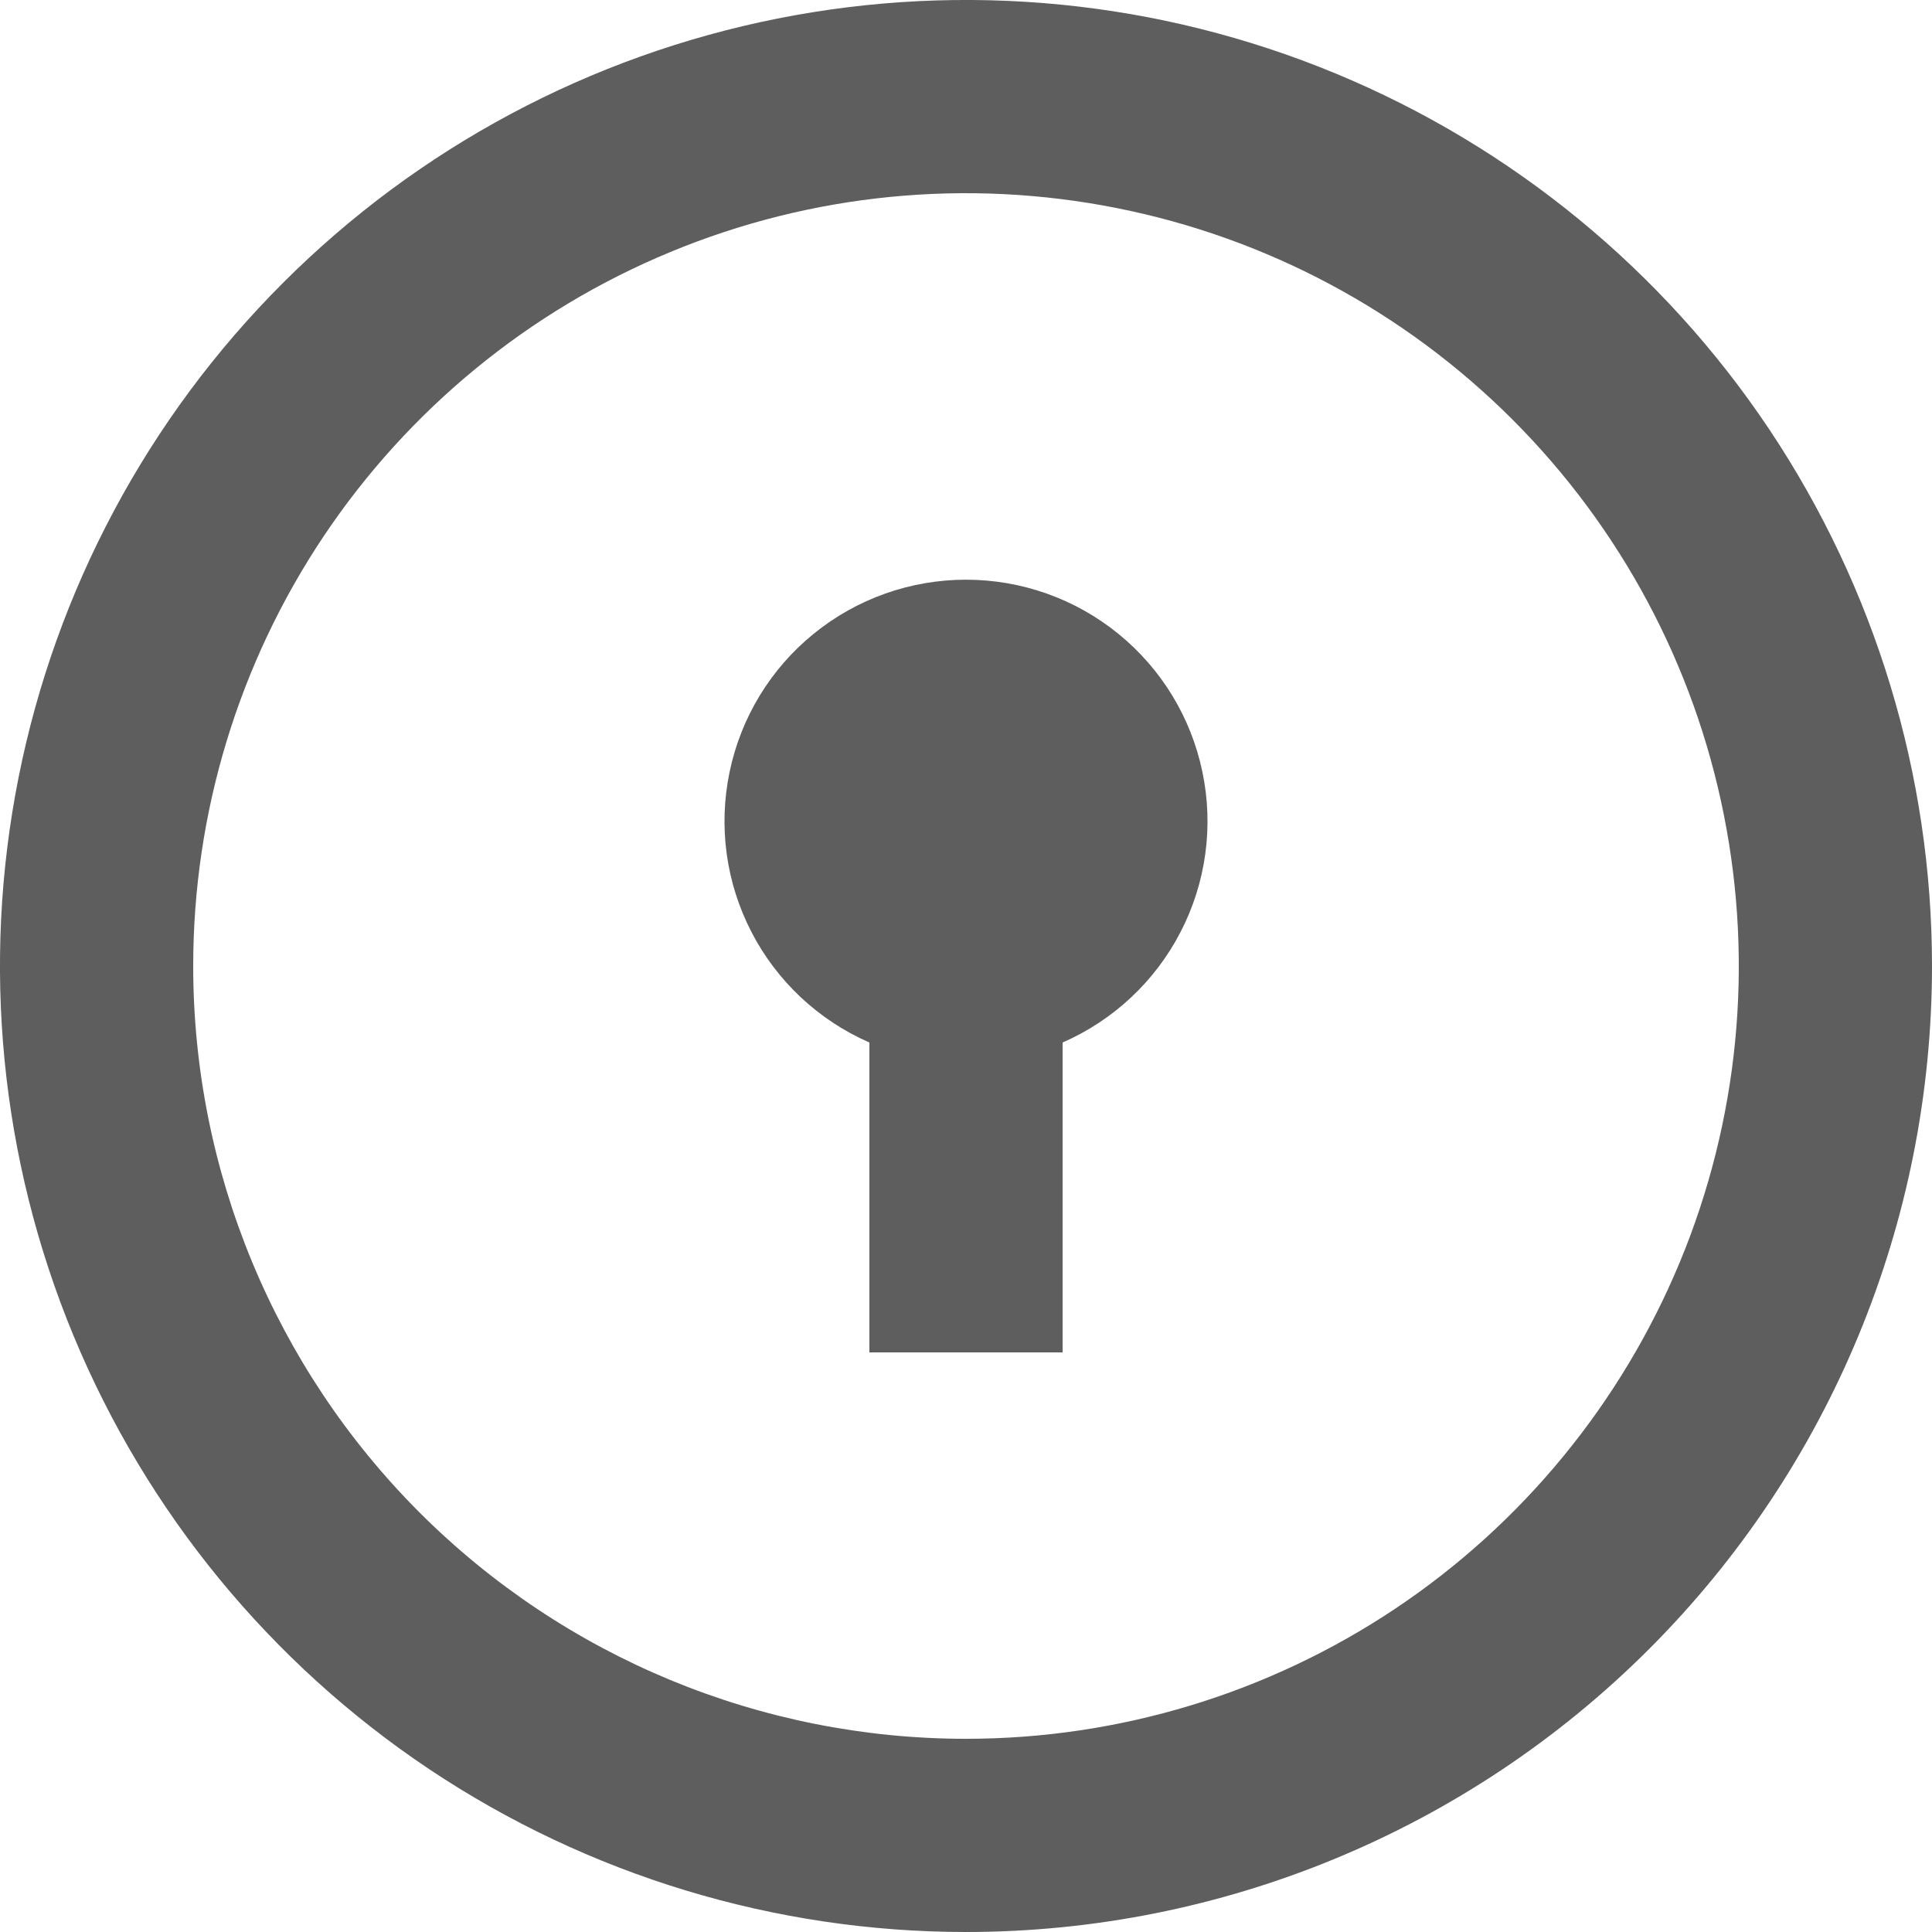
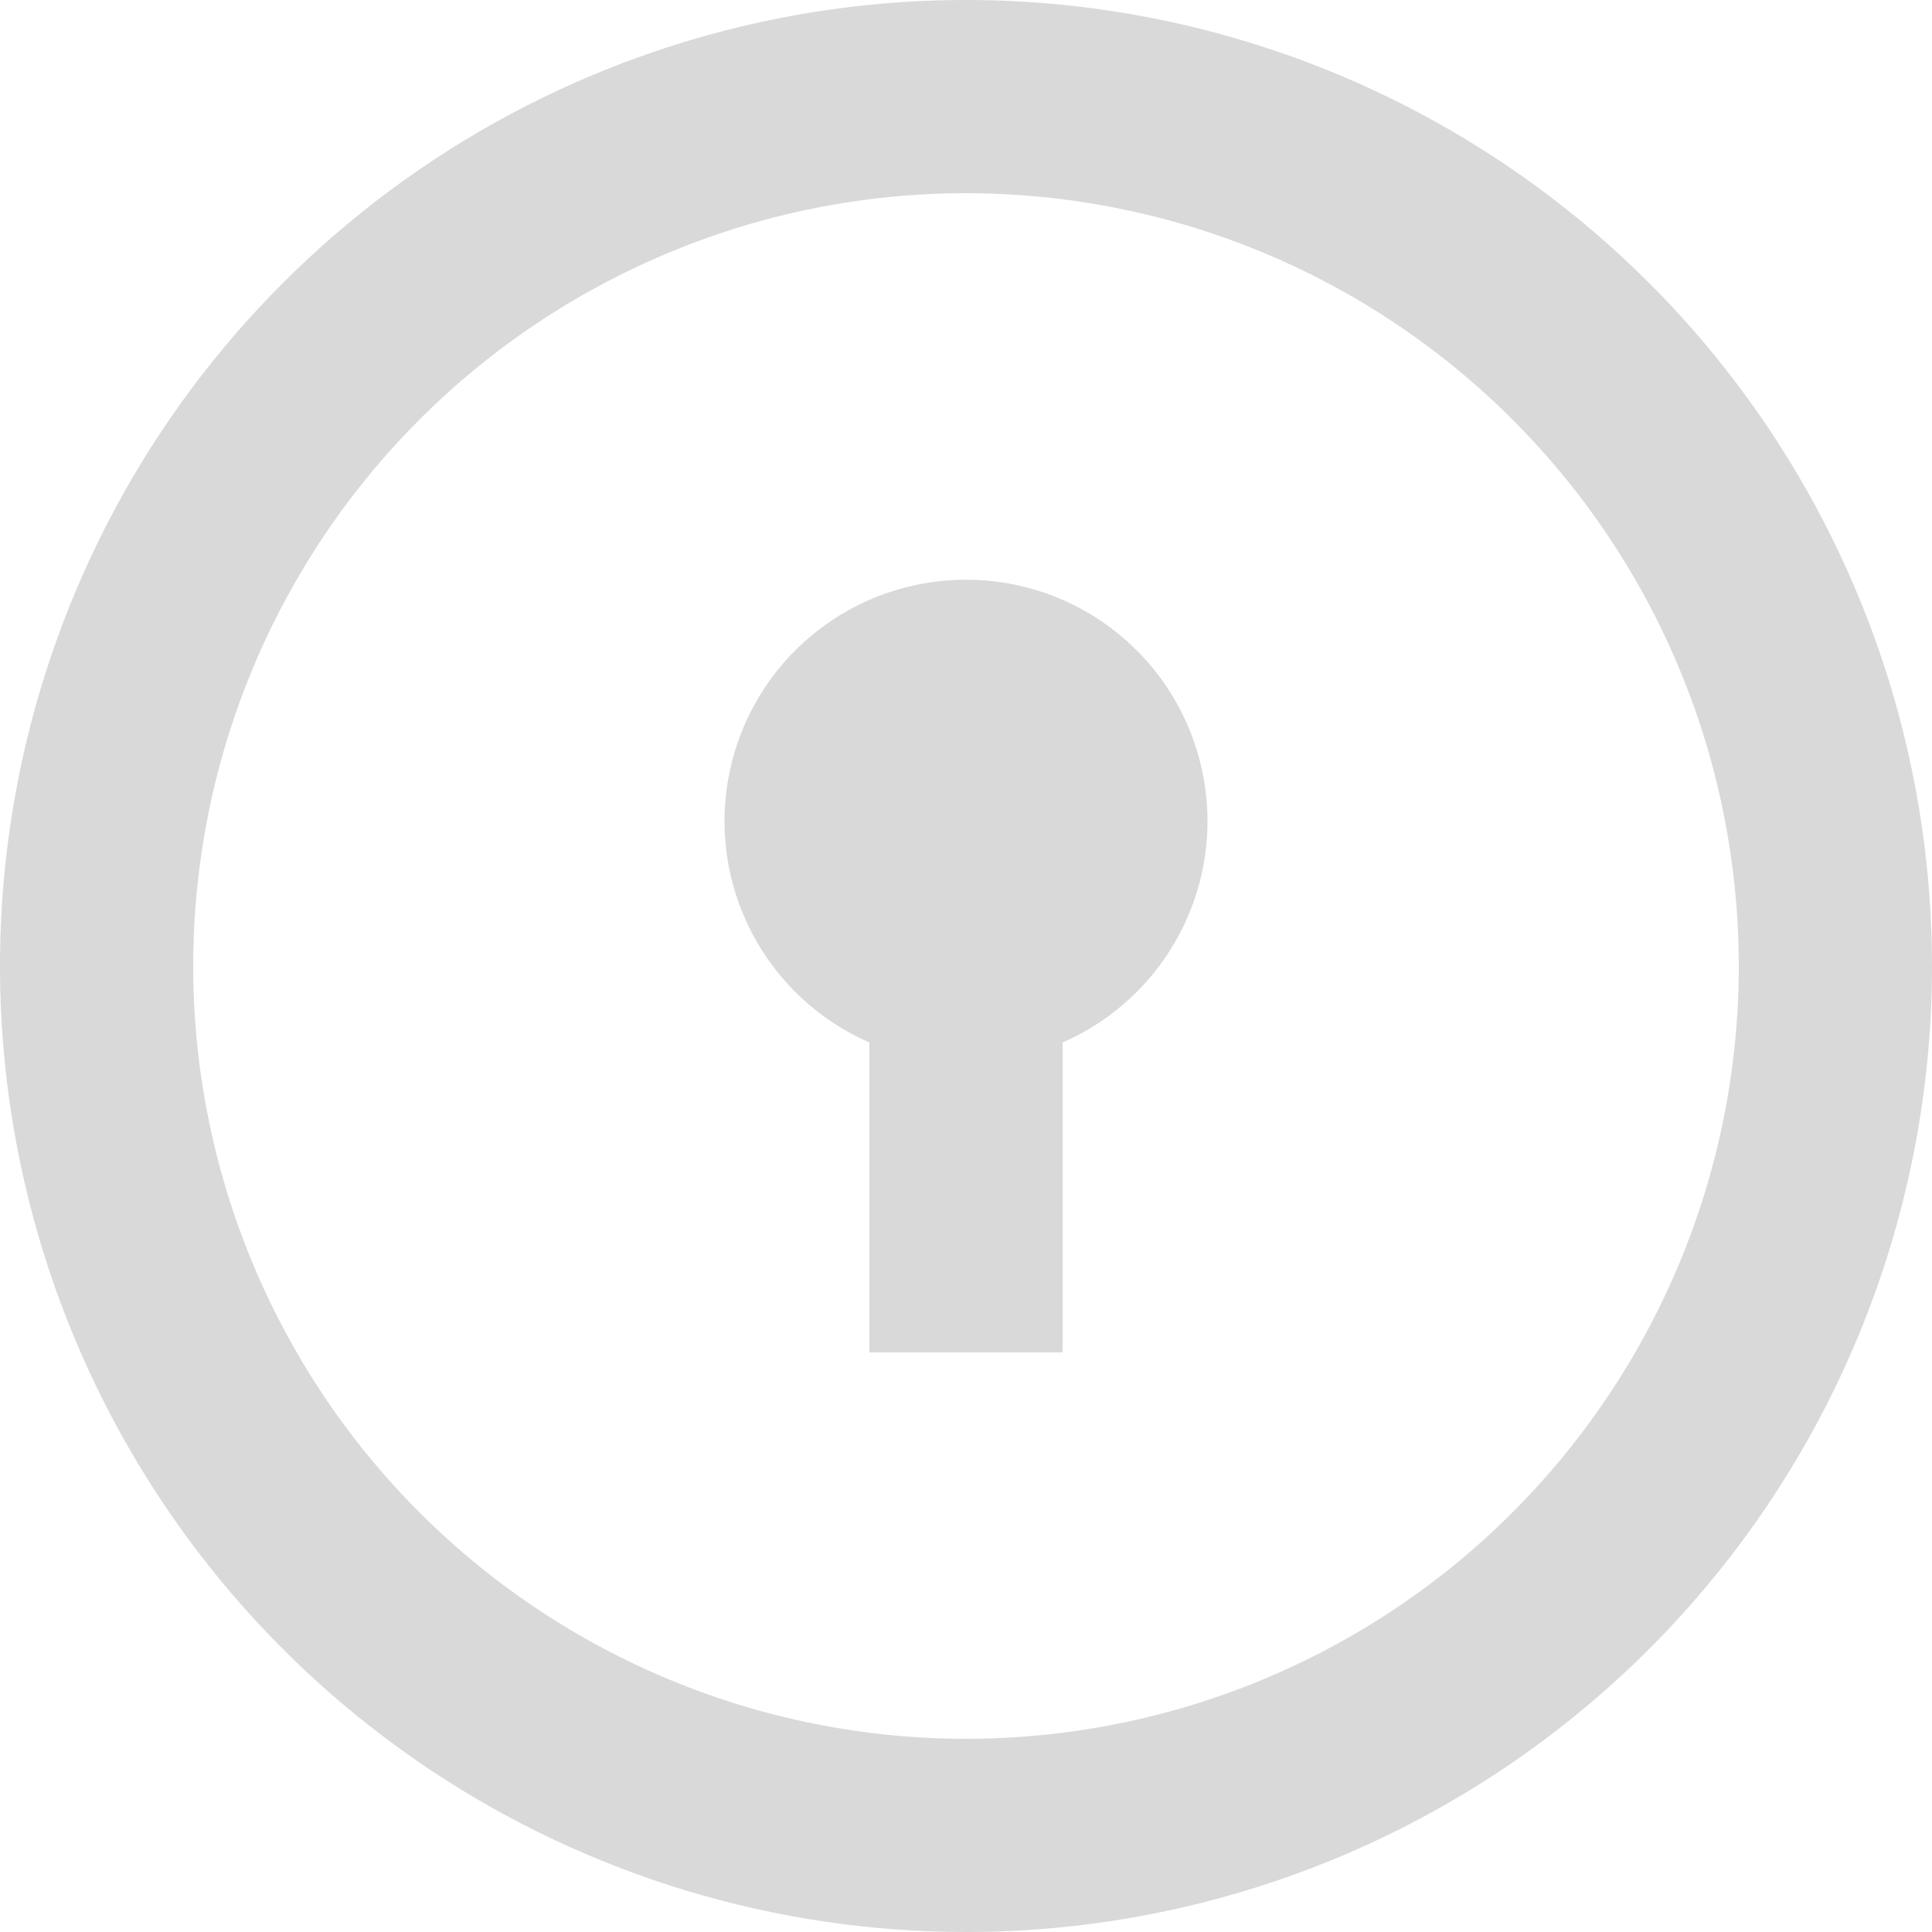
<svg xmlns="http://www.w3.org/2000/svg" width="20" height="20" viewBox="0 0 20 20" fill="none">
-   <path d="M10 20C8.022 20 6.089 19.413 4.444 18.315C2.8 17.216 1.518 15.654 0.761 13.827C0.004 12 -0.194 9.989 0.192 8.049C0.578 6.109 1.53 4.327 2.929 2.929C4.327 1.53 6.109 0.578 8.049 0.192C9.989 -0.194 12 0.004 13.827 0.761C15.654 1.518 17.216 2.8 18.315 4.444C19.413 6.089 20 8.022 20 10C20 12.652 18.946 15.196 17.071 17.071C15.196 18.946 12.652 20 10 20ZM10 18C11.582 18 13.129 17.531 14.445 16.652C15.76 15.773 16.785 14.523 17.391 13.062C17.997 11.6 18.155 9.991 17.846 8.439C17.538 6.887 16.776 5.462 15.657 4.343C14.538 3.224 13.113 2.462 11.561 2.154C10.009 1.845 8.4 2.003 6.939 2.609C5.477 3.214 4.227 4.24 3.348 5.555C2.469 6.871 2 8.418 2 10C2 12.122 2.843 14.157 4.343 15.657C5.843 17.157 7.878 18 10 18ZM9 10.792C8.474 10.562 8.042 10.158 7.779 9.648C7.515 9.138 7.435 8.552 7.553 7.99C7.67 7.428 7.977 6.923 8.423 6.561C8.869 6.198 9.426 6.001 10 6.001C10.574 6.001 11.131 6.198 11.577 6.561C12.023 6.923 12.33 7.428 12.447 7.99C12.565 8.552 12.485 9.138 12.221 9.648C11.958 10.158 11.526 10.562 11 10.792V14H9V10.792Z" fill="#5E5E5E" />
+   <path d="M10 20C8.022 20 6.089 19.413 4.444 18.315C2.8 17.216 1.518 15.654 0.761 13.827C0.004 12 -0.194 9.989 0.192 8.049C0.578 6.109 1.53 4.327 2.929 2.929C4.327 1.53 6.109 0.578 8.049 0.192C9.989 -0.194 12 0.004 13.827 0.761C15.654 1.518 17.216 2.8 18.315 4.444C19.413 6.089 20 8.022 20 10C20 12.652 18.946 15.196 17.071 17.071C15.196 18.946 12.652 20 10 20V20ZM10 18C11.582 18 13.129 17.531 14.445 16.652C15.76 15.773 16.785 14.523 17.391 13.062C17.997 11.6 18.155 9.991 17.846 8.439C17.538 6.887 16.776 5.462 15.657 4.343C14.538 3.224 13.113 2.462 11.561 2.154C10.009 1.845 8.4 2.003 6.939 2.609C5.477 3.214 4.227 4.24 3.348 5.555C2.469 6.871 2 8.418 2 10C2 12.122 2.843 14.157 4.343 15.657C5.843 17.157 7.878 18 10 18ZM9 10.792C8.474 10.562 8.042 10.158 7.779 9.648C7.515 9.138 7.435 8.552 7.553 7.99C7.67 7.428 7.977 6.923 8.423 6.561C8.869 6.198 9.426 6.001 10 6.001C10.574 6.001 11.131 6.198 11.577 6.561C12.023 6.923 12.33 7.428 12.447 7.99C12.565 8.552 12.485 9.138 12.221 9.648C11.958 10.158 11.526 10.562 11 10.792V14H9V10.792Z" fill="#D9D9D9" />
</svg>
